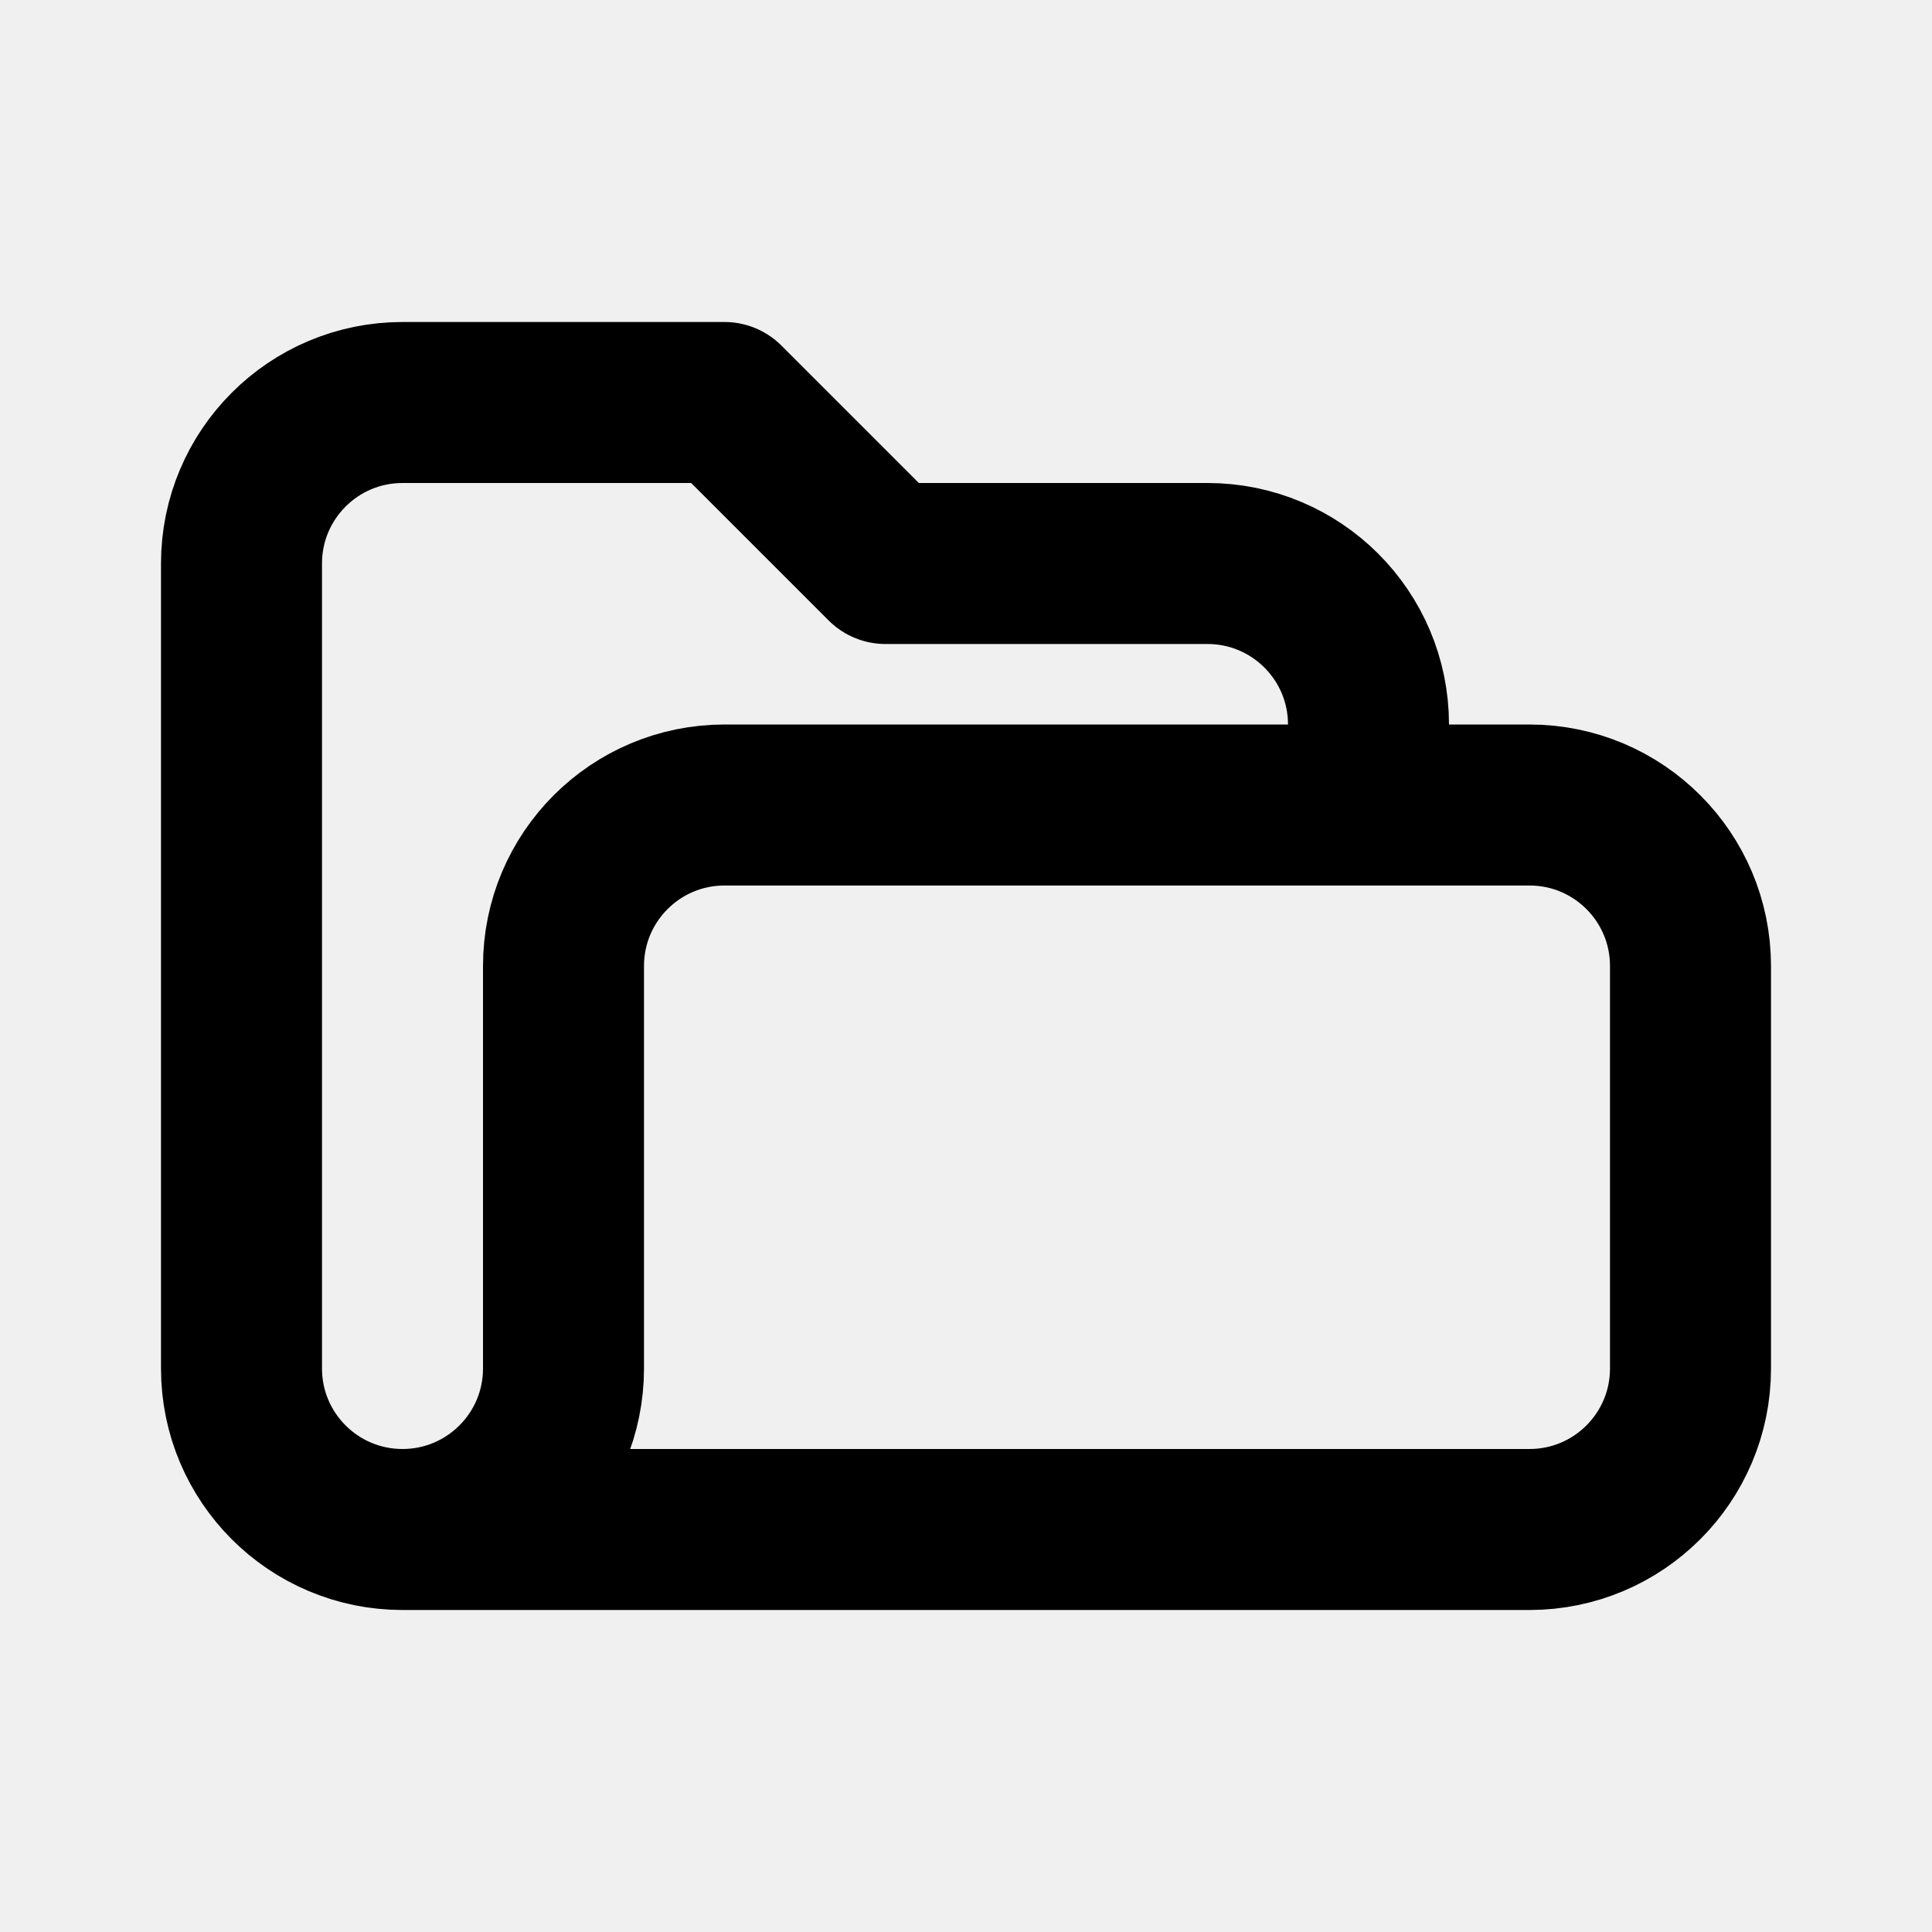
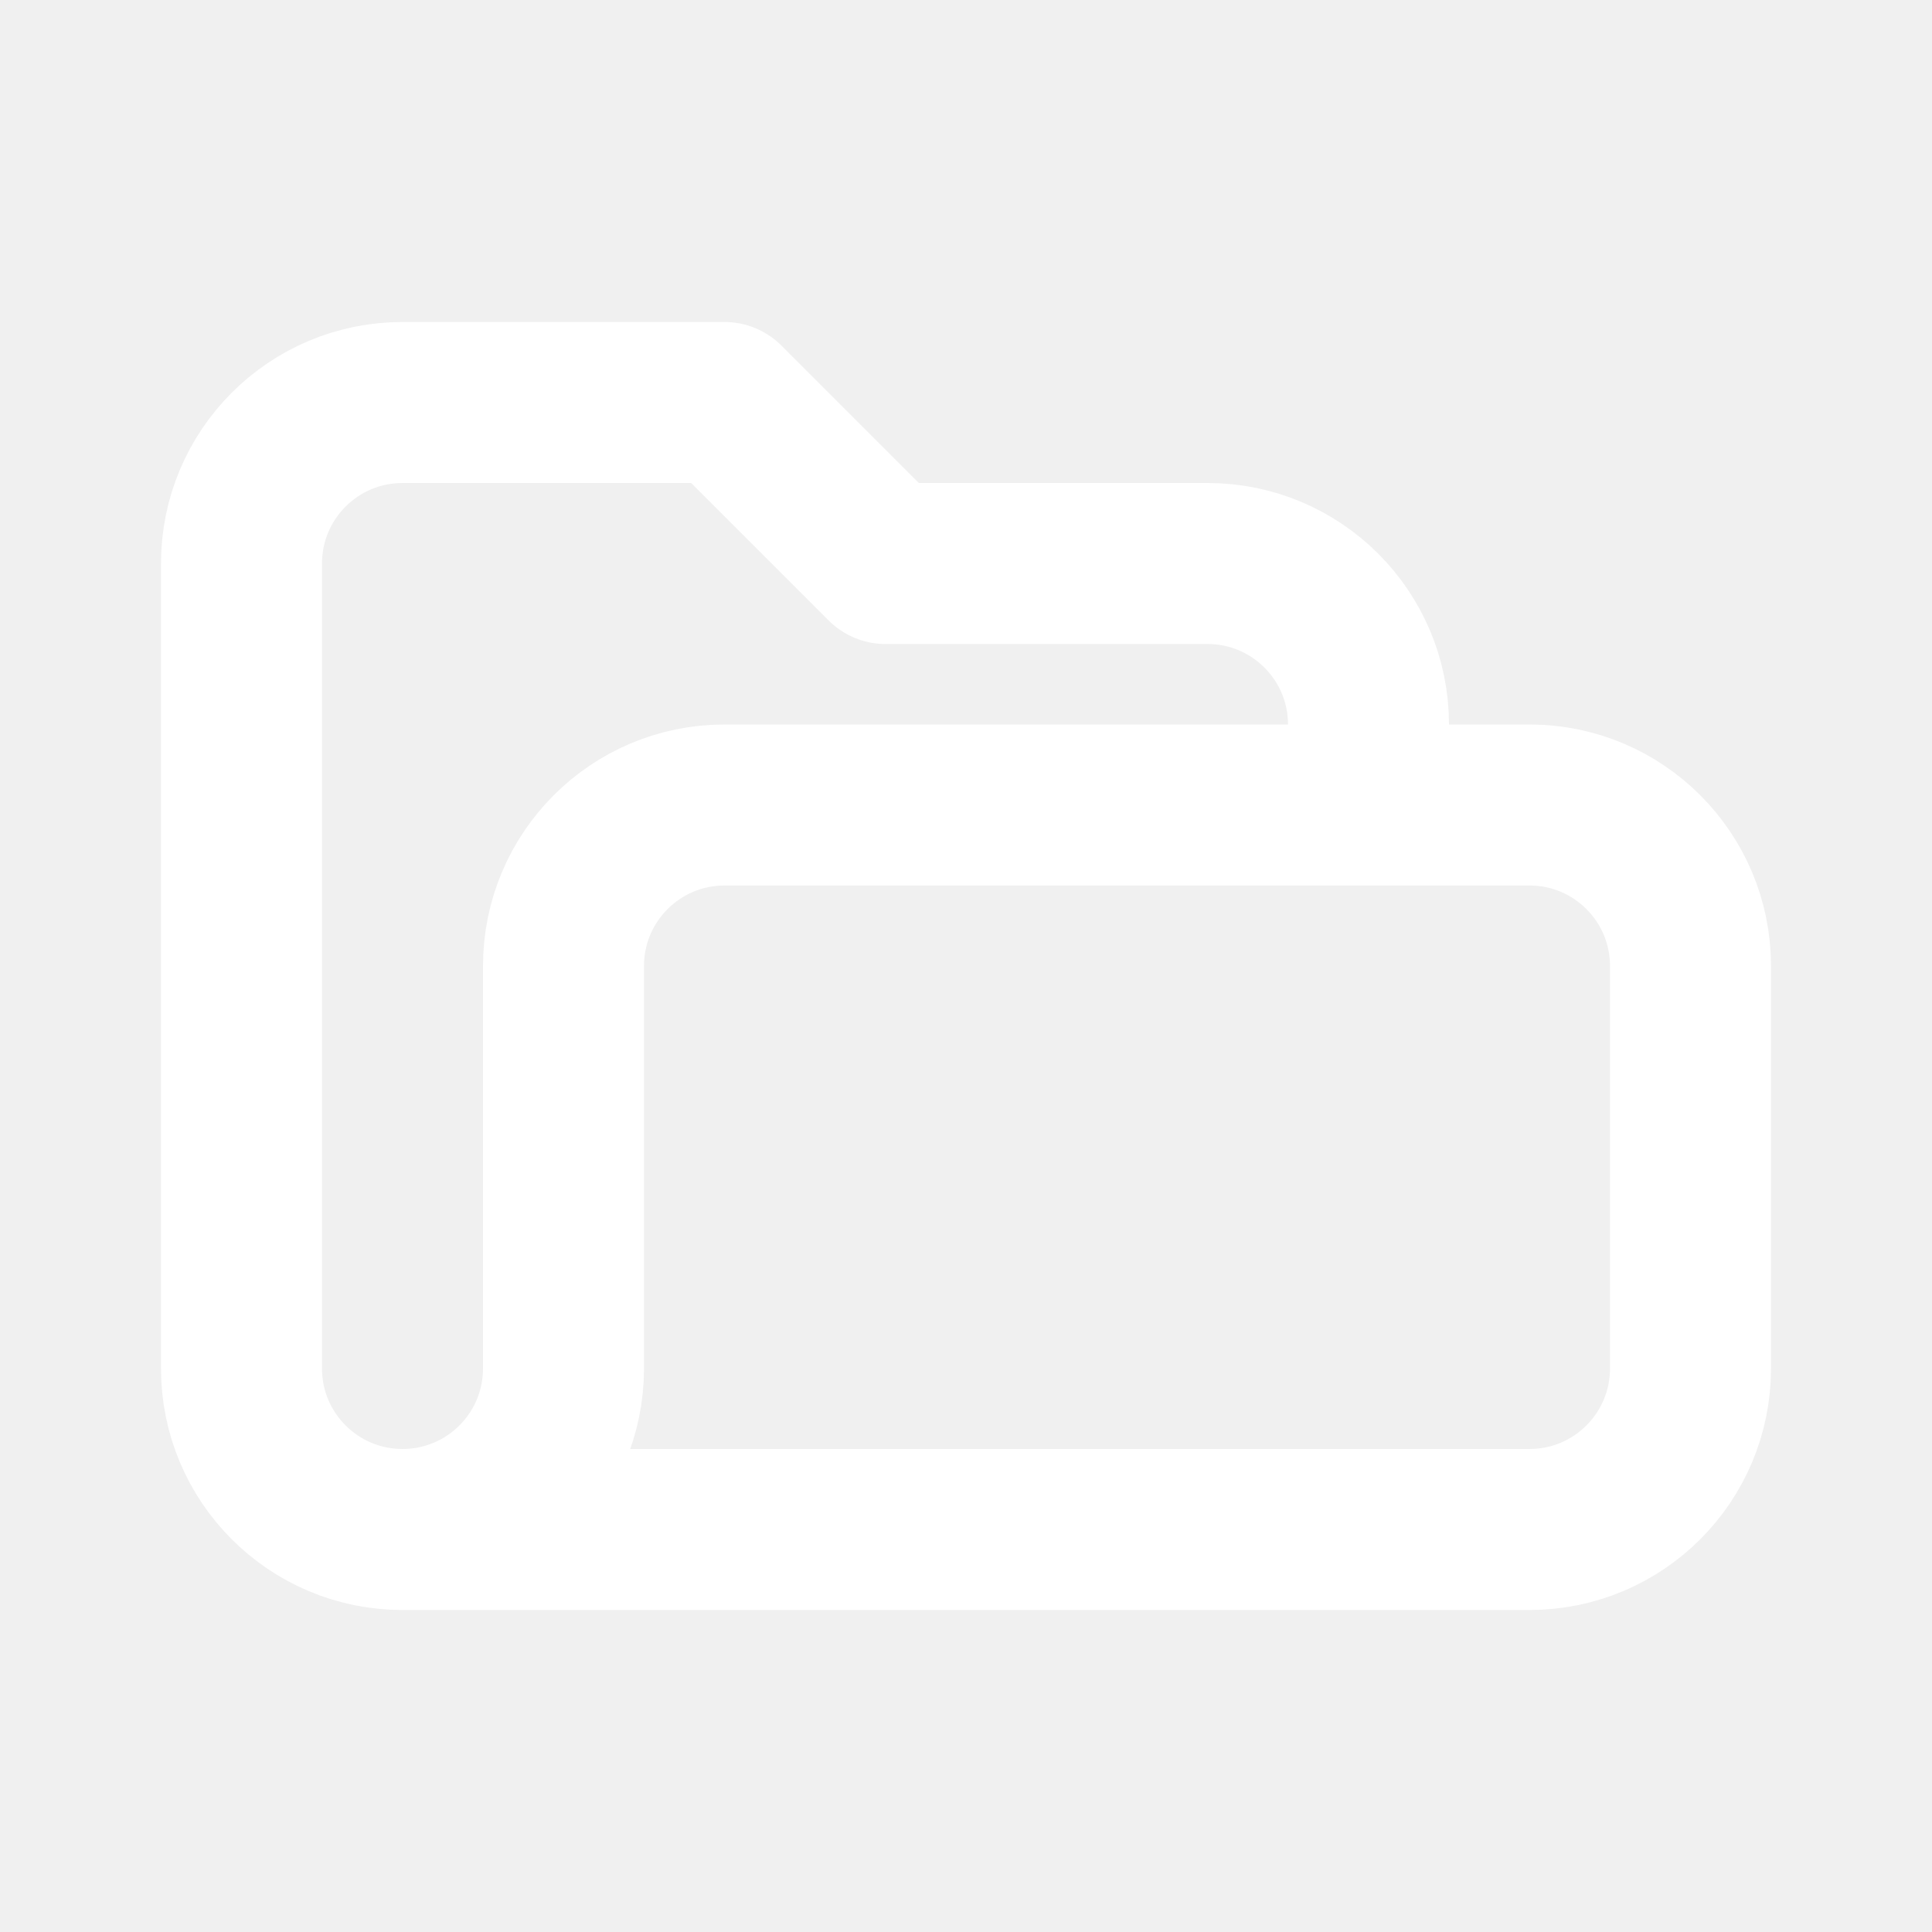
- <svg xmlns="http://www.w3.org/2000/svg" class="h-6 w-6" fill="none" viewBox="0 0 24 24" stroke="currentColor" stroke-width="2">
+ <svg xmlns="http://www.w3.org/2000/svg" class="h-6 w-6" fill="none" viewBox="0 0 24 24" stroke="white" stroke-width="2">
  <path stroke-linecap="round" stroke-linejoin="round" d="M5 19a2 2 0 01-2-2V7a2 2 0 012-2h4l2 2h4a2 2 0 012 2v1M5 19h14a2 2 0 002-2v-5a2 2 0 00-2-2H9a2 2 0 00-2 2v5a2 2 0 01-2 2z" />
</svg>
